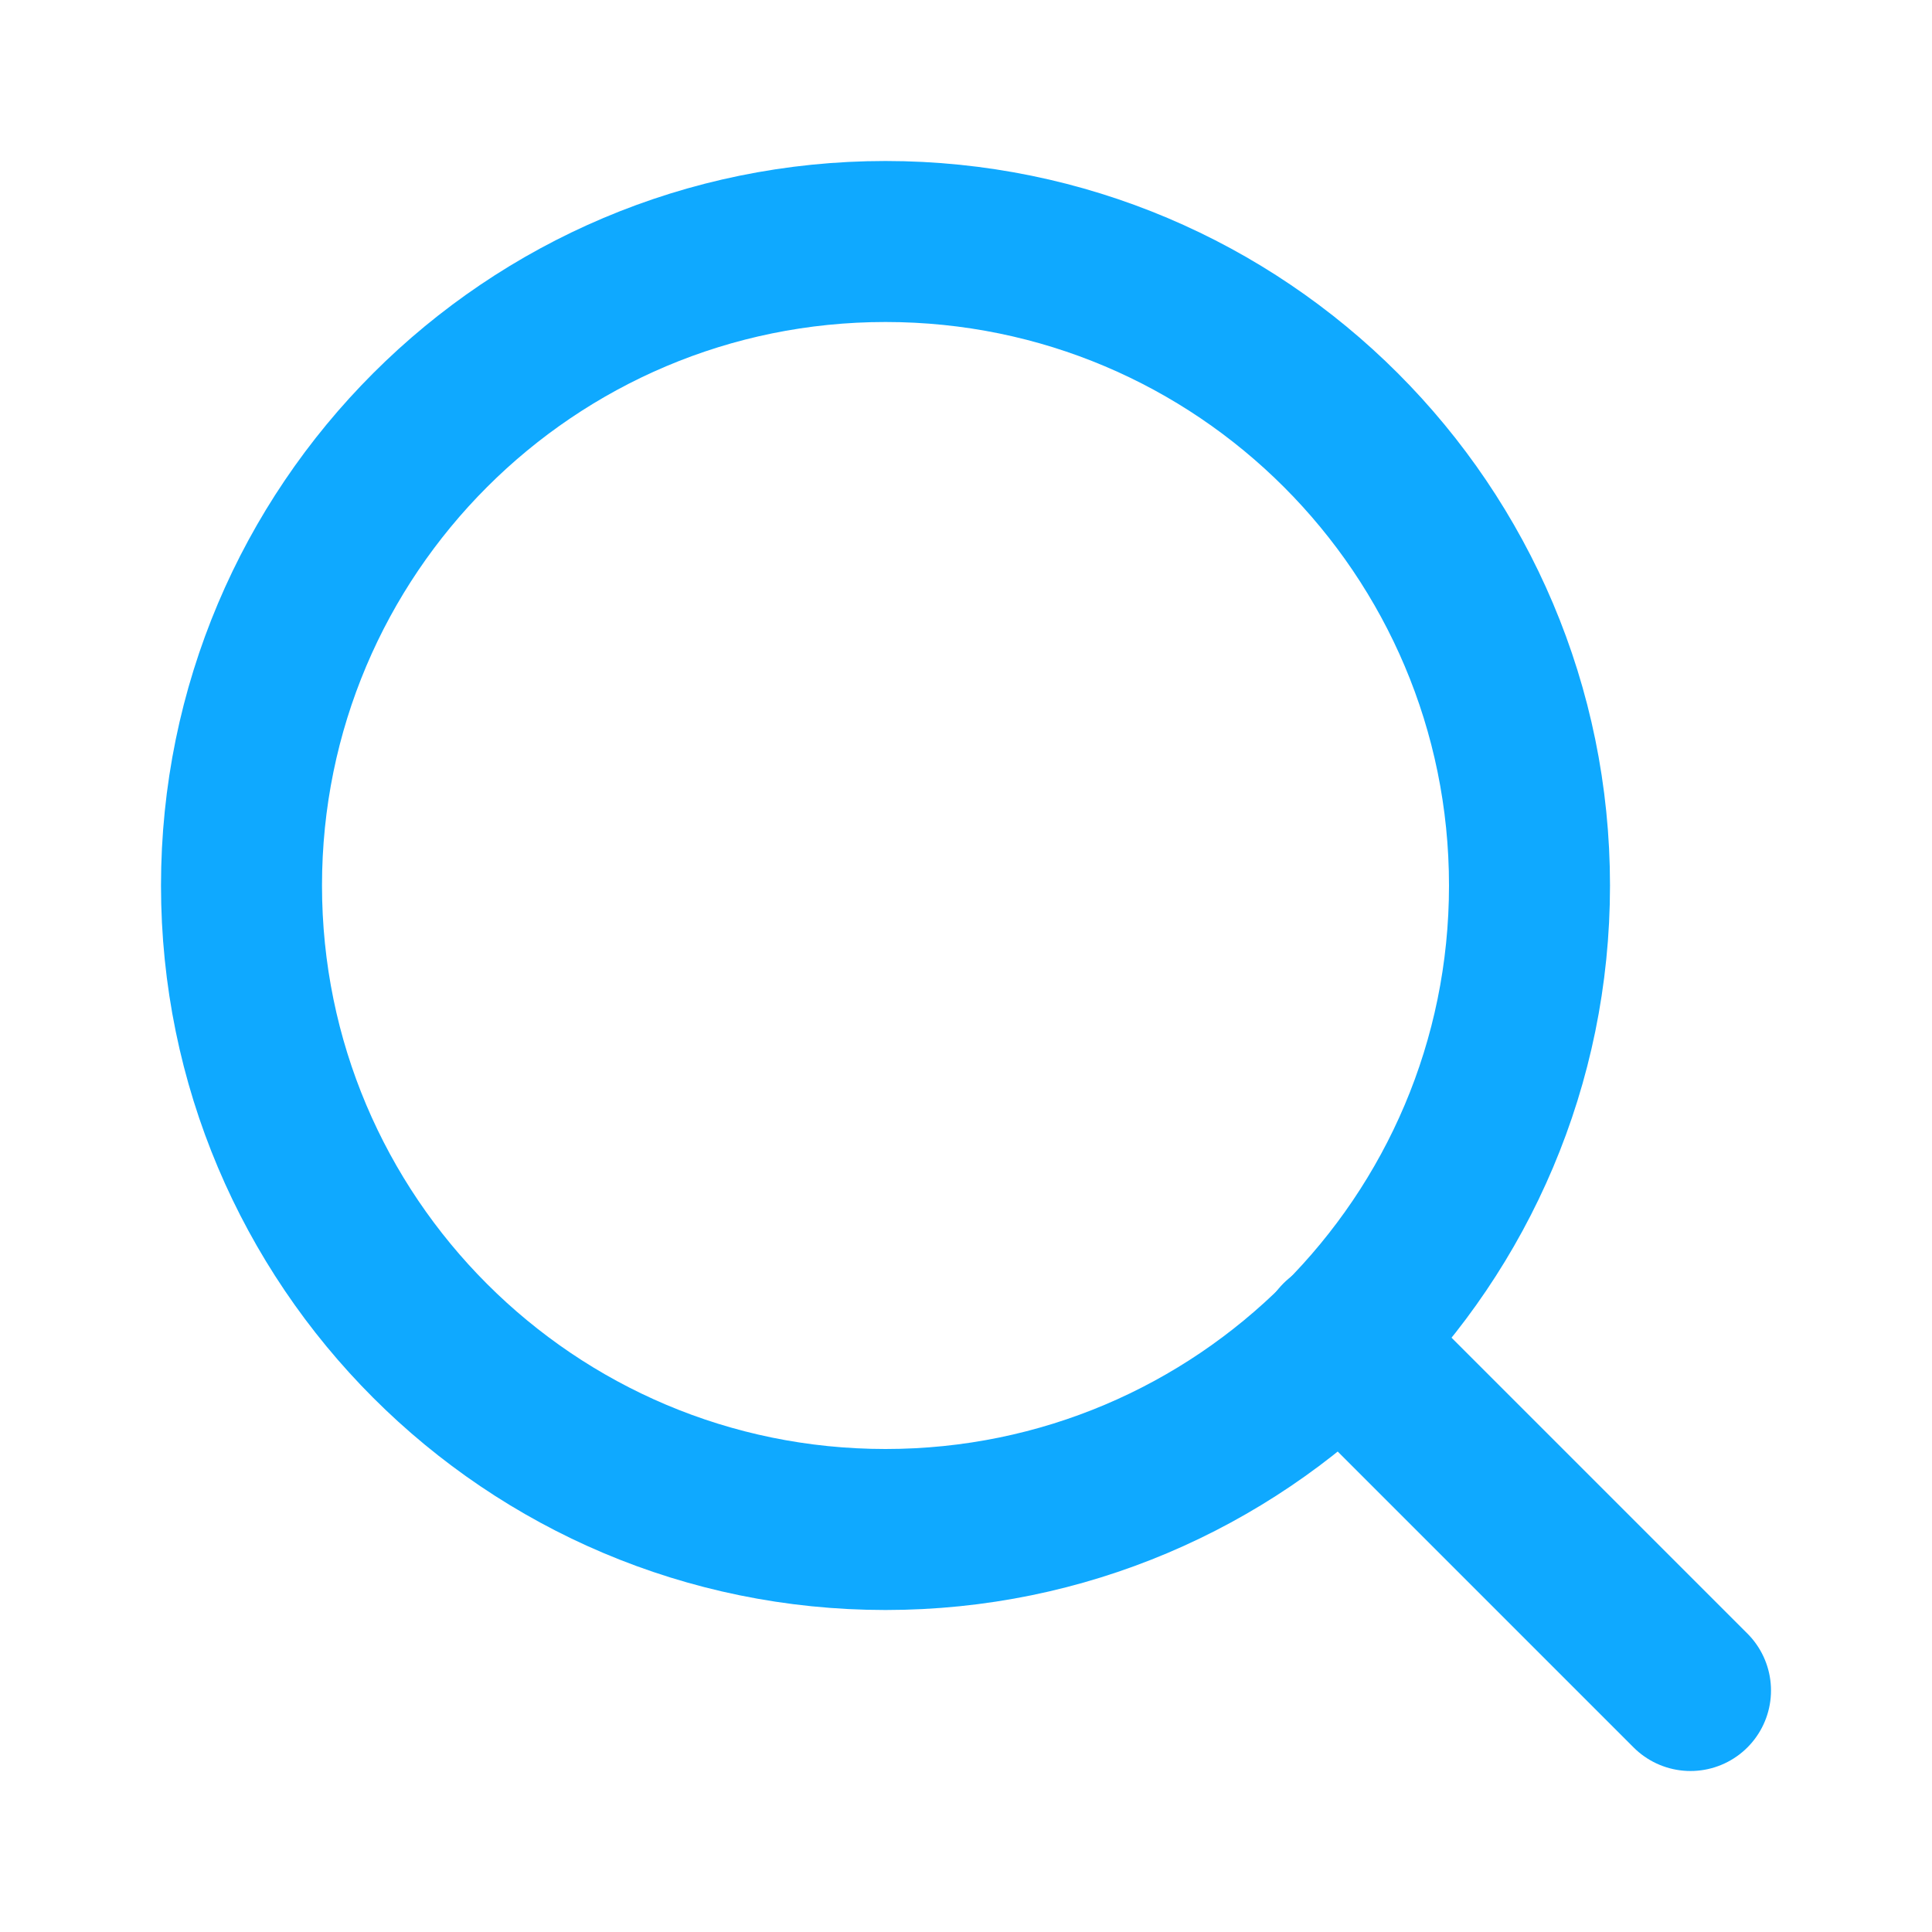
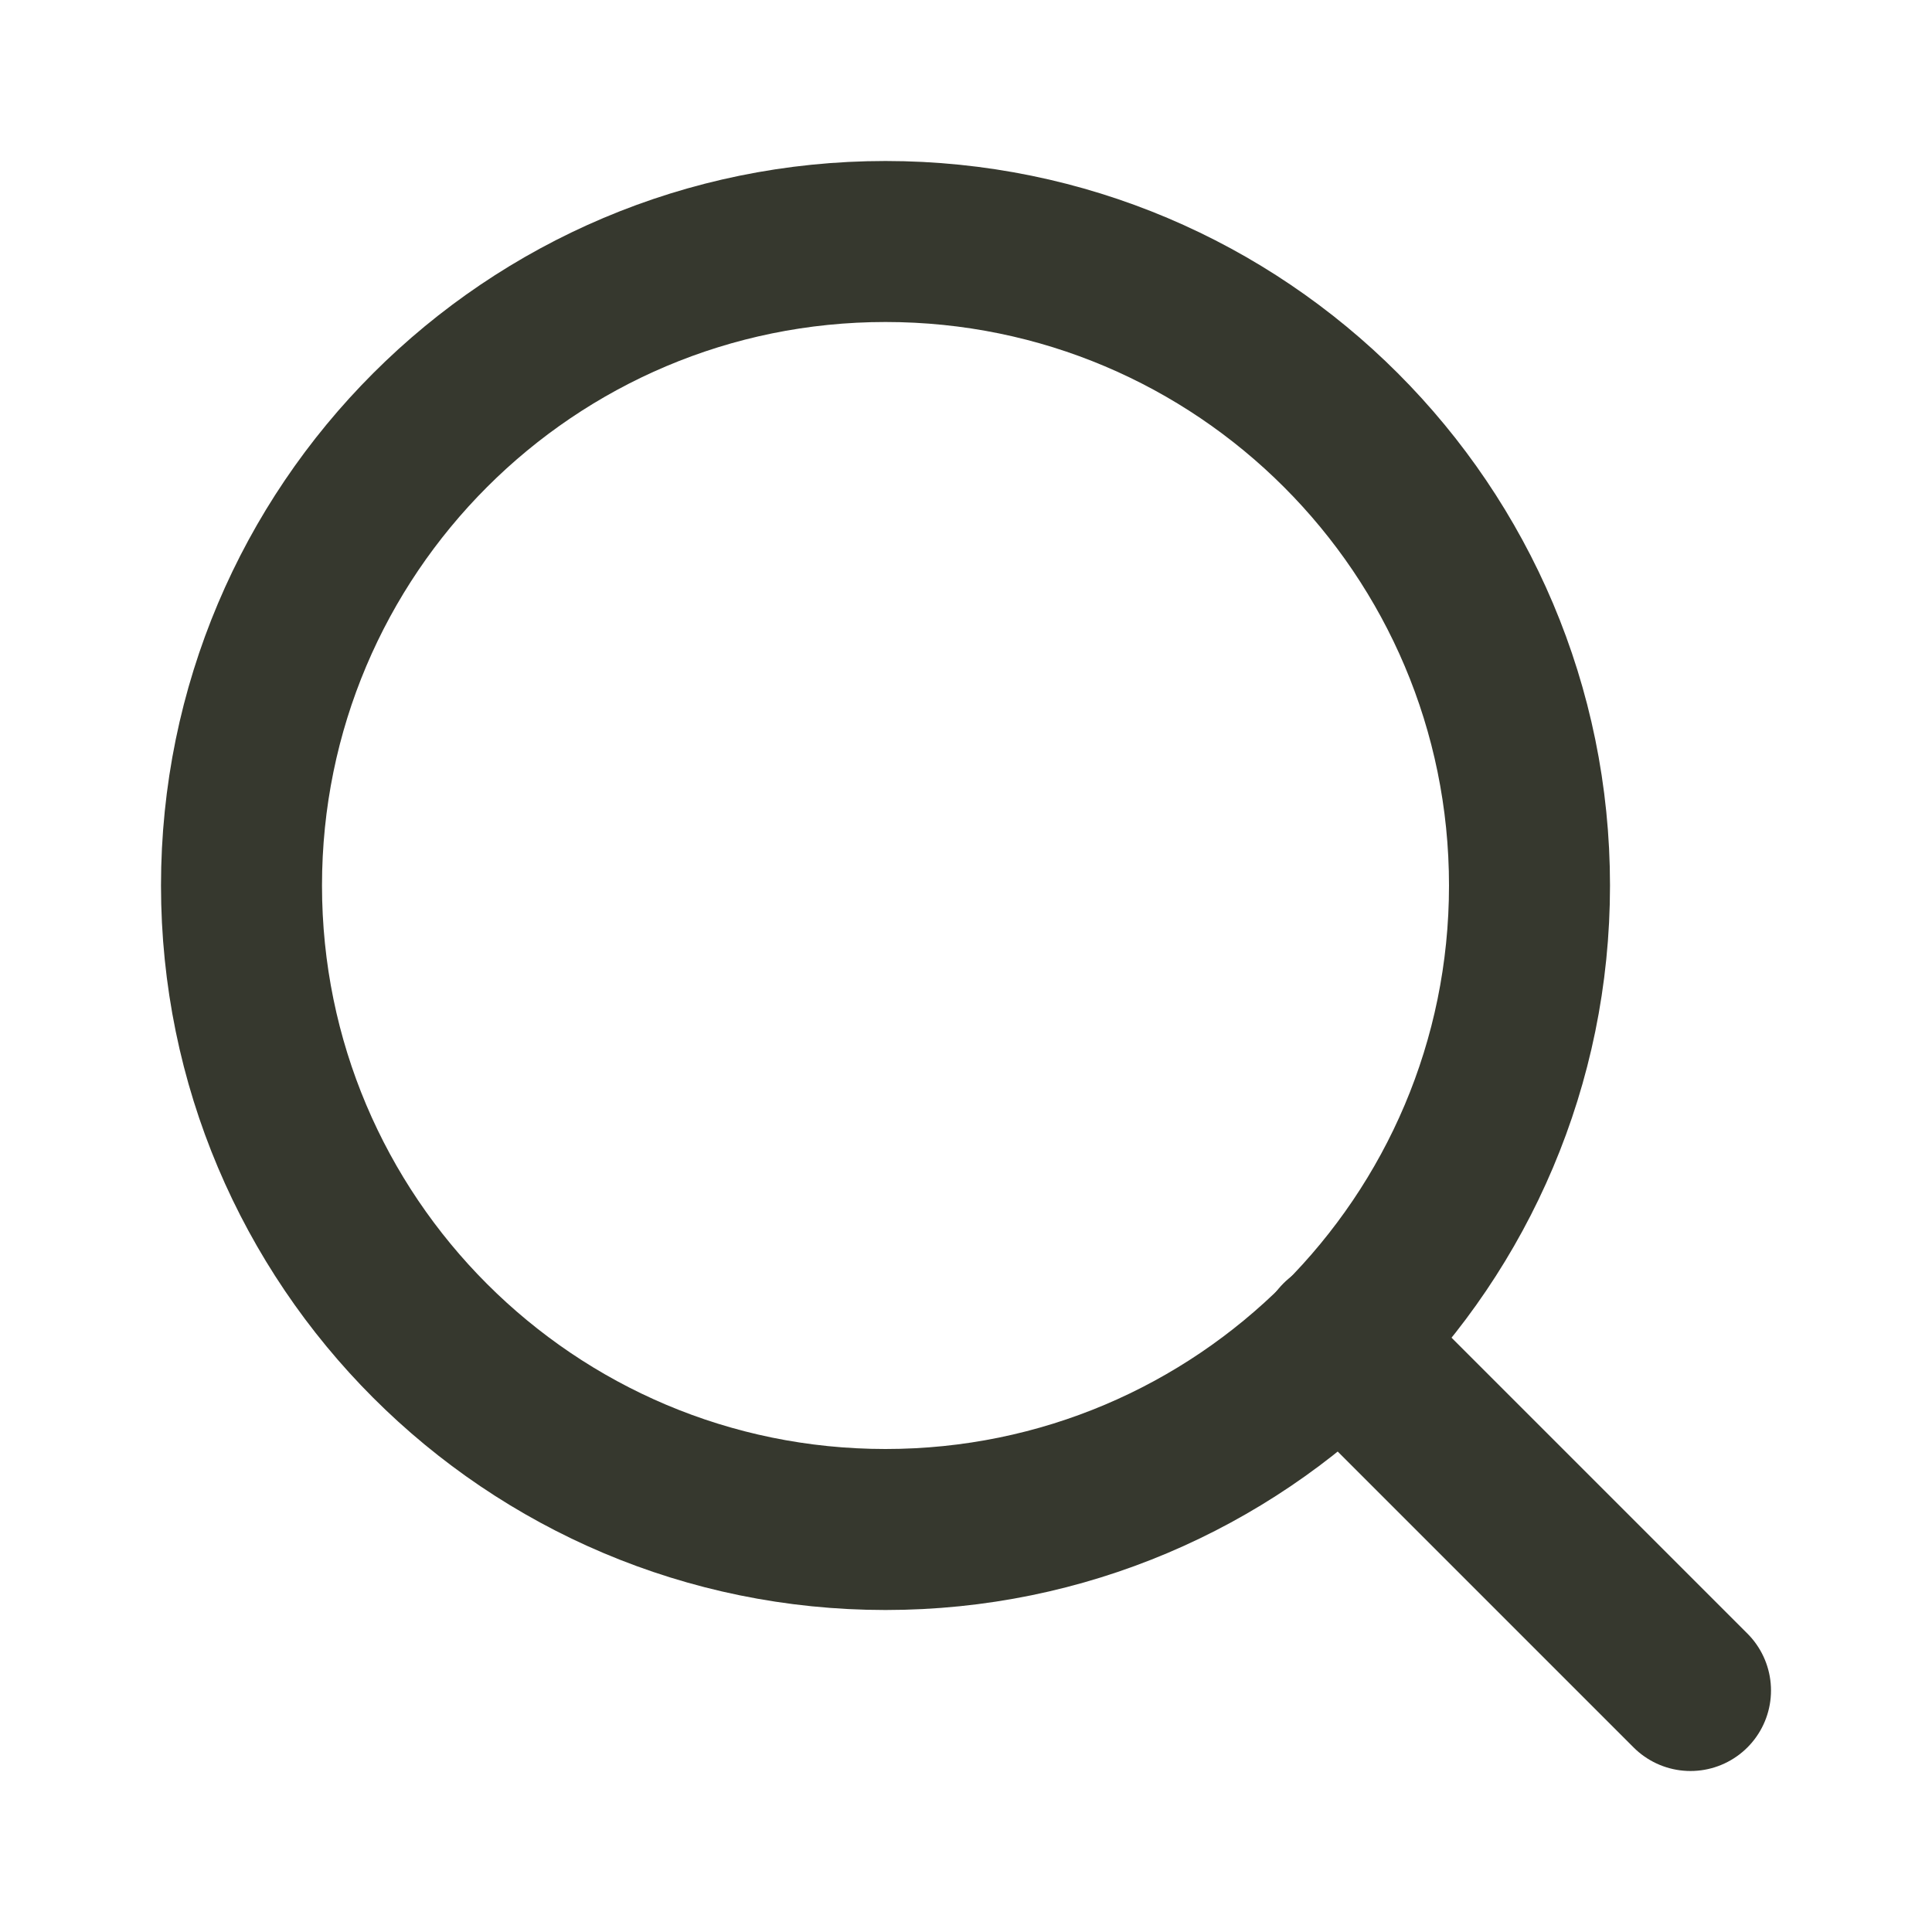
- <svg xmlns="http://www.w3.org/2000/svg" width="24px" height="24px" viewBox="0 0 24 24" fill="none" stroke="#0fa9ff" stroke-width="2" stroke-linecap="round" stroke-linejoin="round" class="feather feather-search">
+ <svg xmlns="http://www.w3.org/2000/svg" width="24px" height="24px" viewBox="0 0 24 24" fill="none" stroke="#36382e" stroke-width="2" stroke-linecap="round" stroke-linejoin="round" class="feather feather-search">
  <circle cx="11" cy="11" r="8" />
  <line x1="21" y1="21" x2="16.65" y2="16.65" />
</svg>
